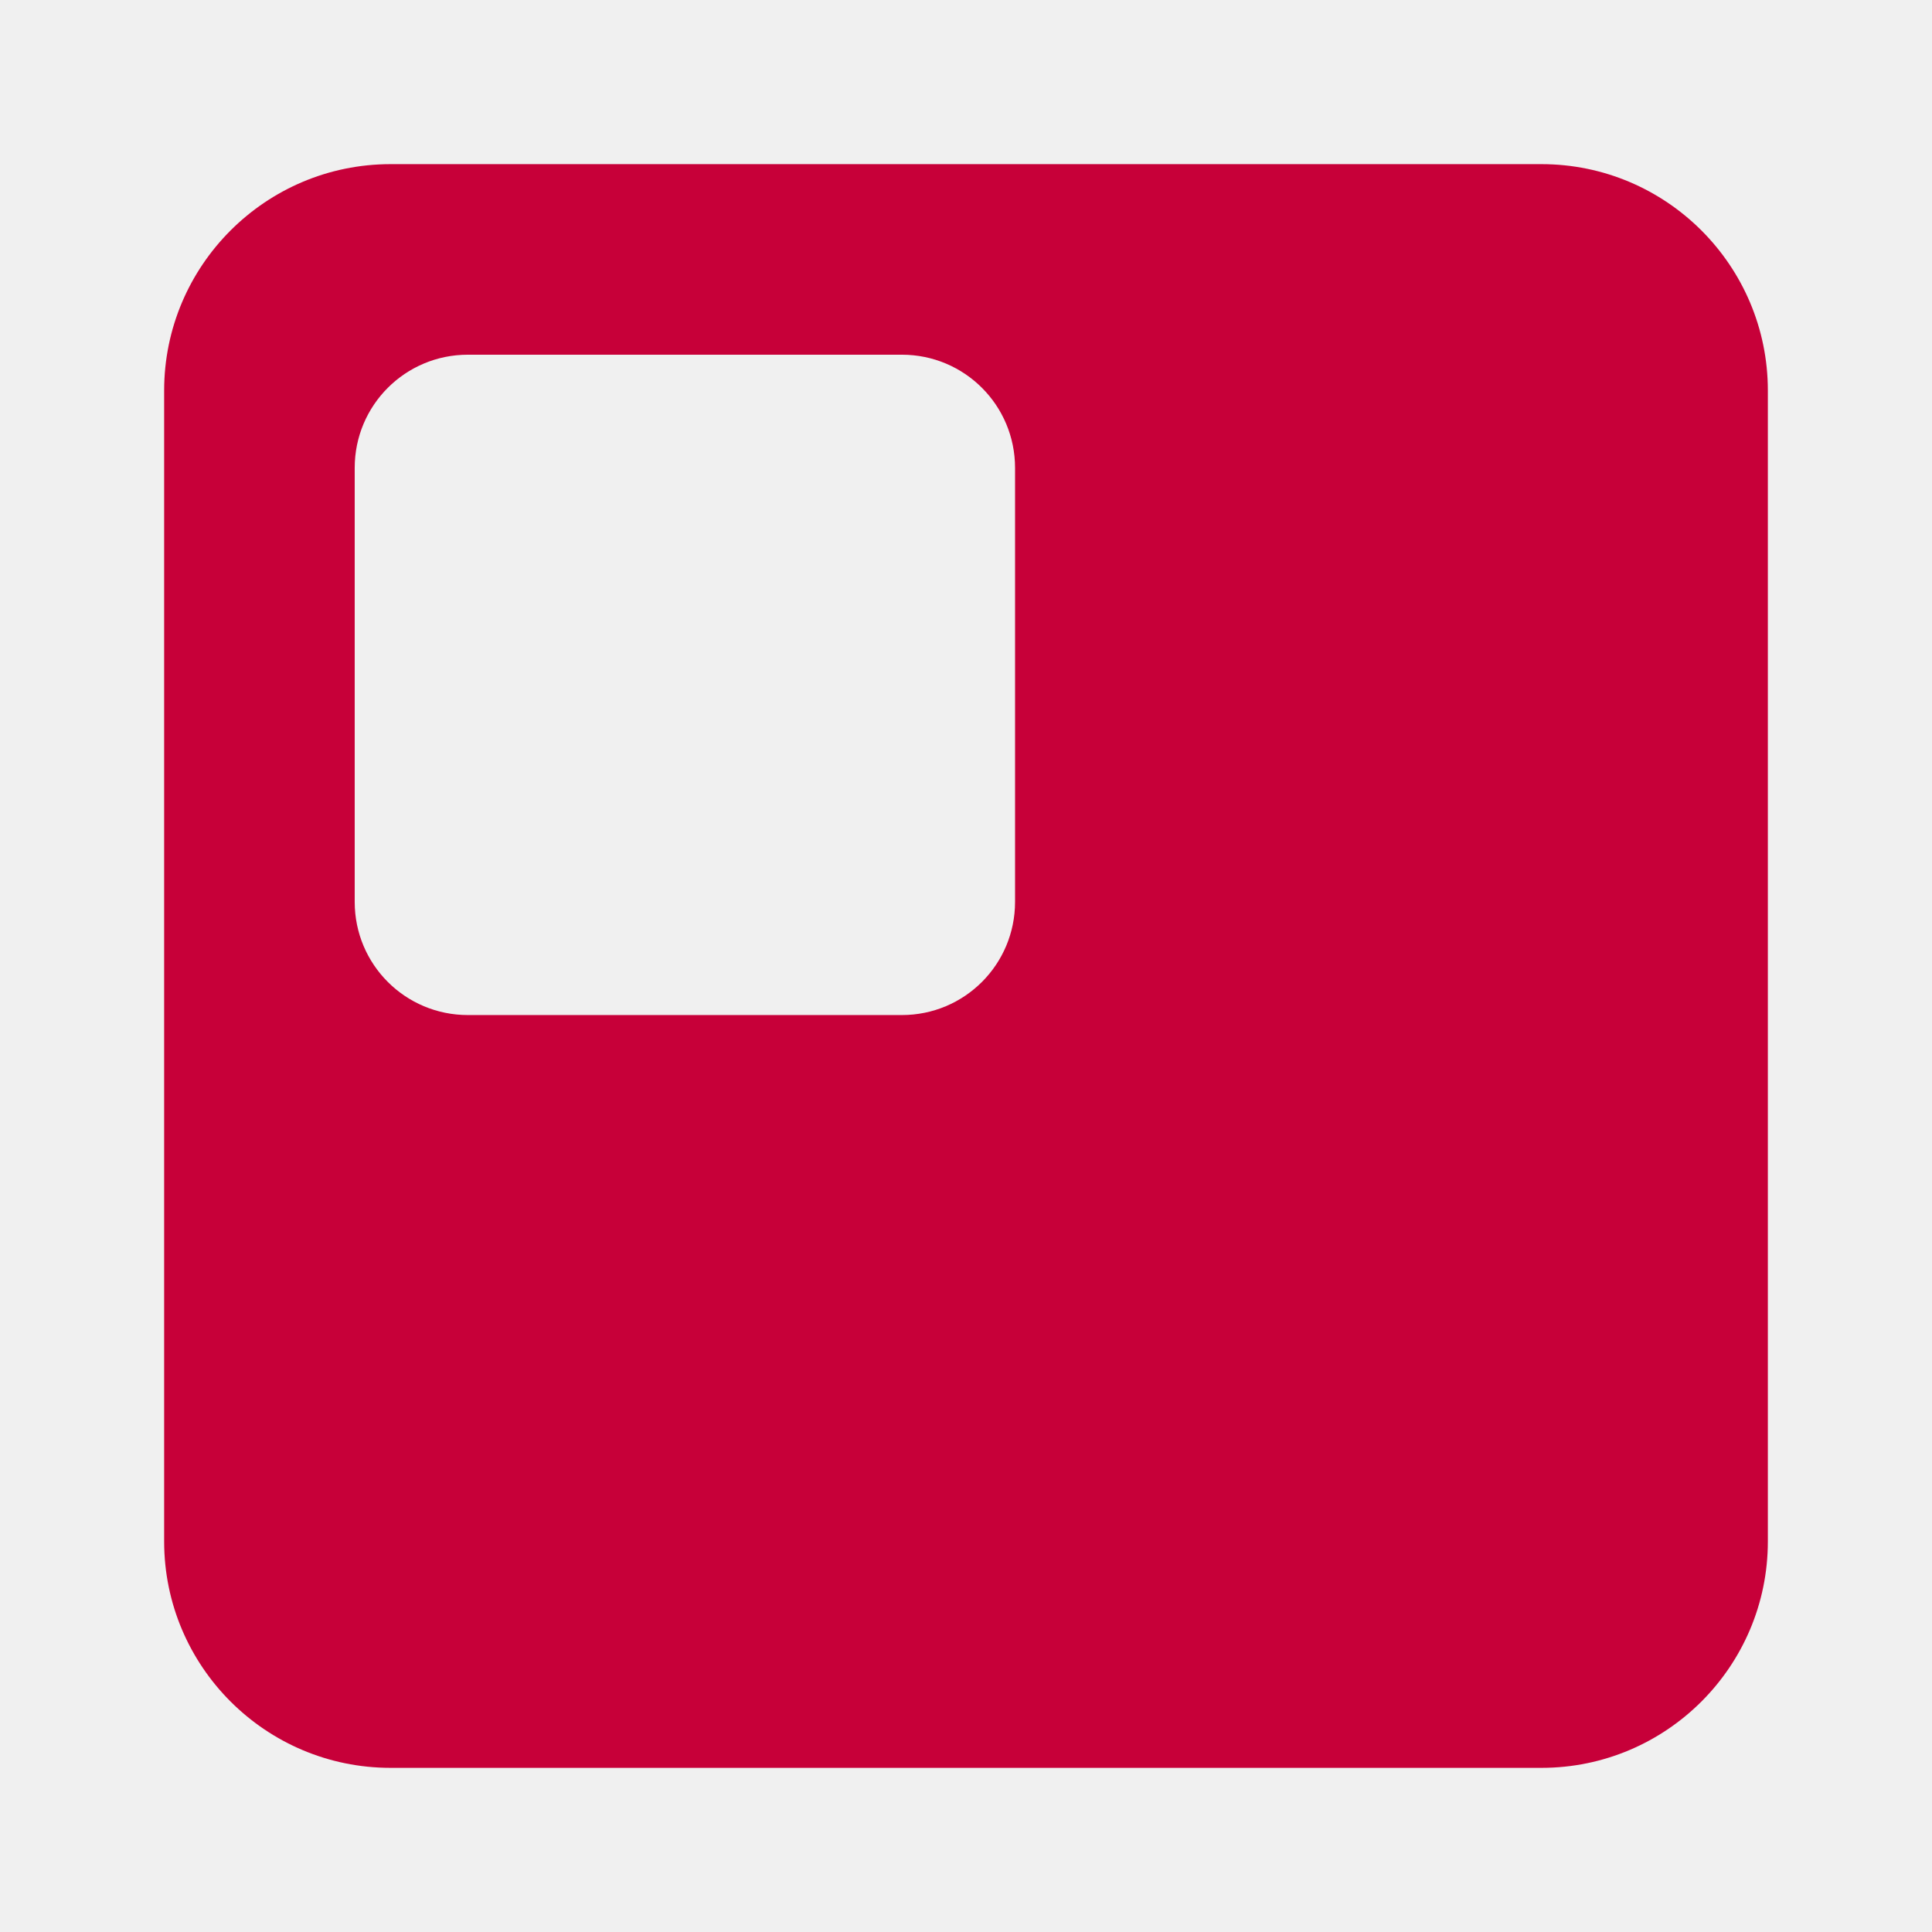
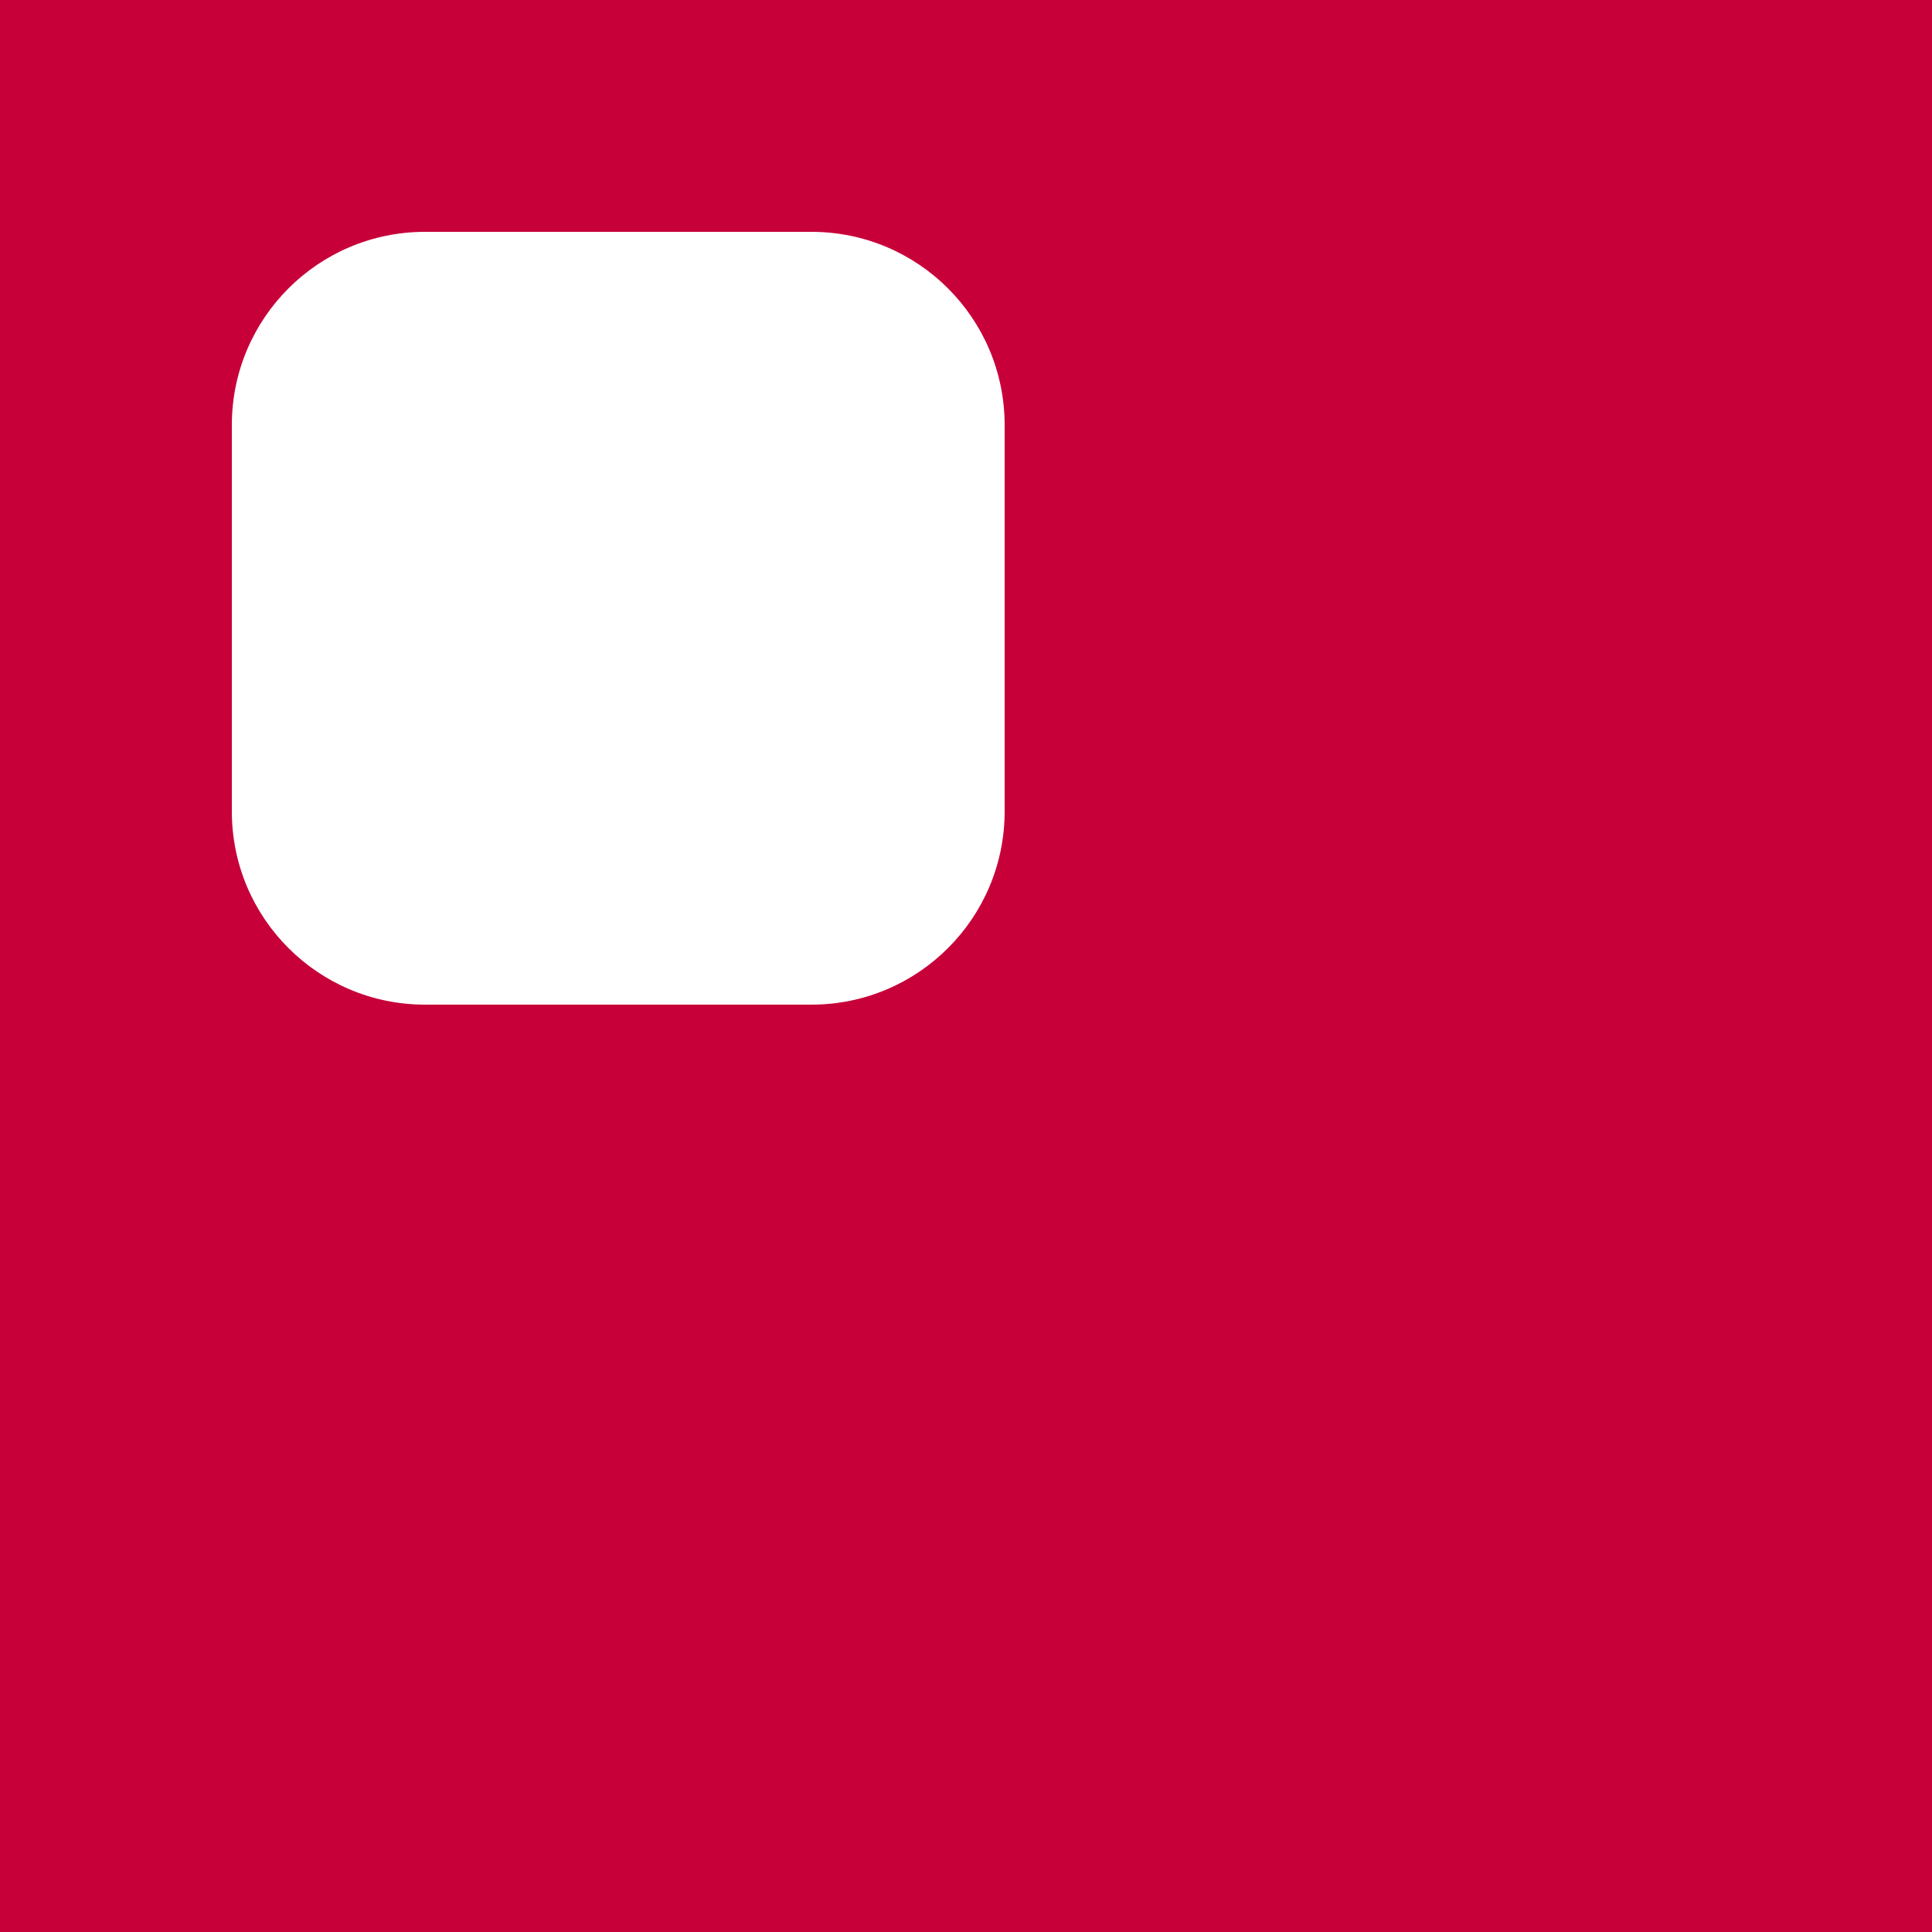
- <svg xmlns="http://www.w3.org/2000/svg" version="1.2" baseProfile="tiny" id="Layer_1" x="0px" y="0px" viewBox="0 0 512 512" overflow="visible" xml:space="preserve">
-   <path fill="#C70039" d="M408.5,43.5h-305c-33.1,0-60,26.9-60,60v305c0,33.1,26.9,60,60,60h305c33.1,0,60-26.9,60-60v-305  C468.5,70.4,441.6,43.5,408.5,43.5z M269,239c0,16.6-13.4,30-30,30H124c-16.6,0-30-13.4-30-30V124c0-16.6,13.4-30,30-30h115  c16.6,0,30,13.4,30,30V239z" />
+ <svg xmlns="http://www.w3.org/2000/svg" width="500" height="500" viewBox="0 0 500 500" fill="none">
+   <rect width="500" height="500" fill="#C70039" />
+   <rect x="60" y="60" width="200" height="200" rx="50" fill="white" />
</svg>
